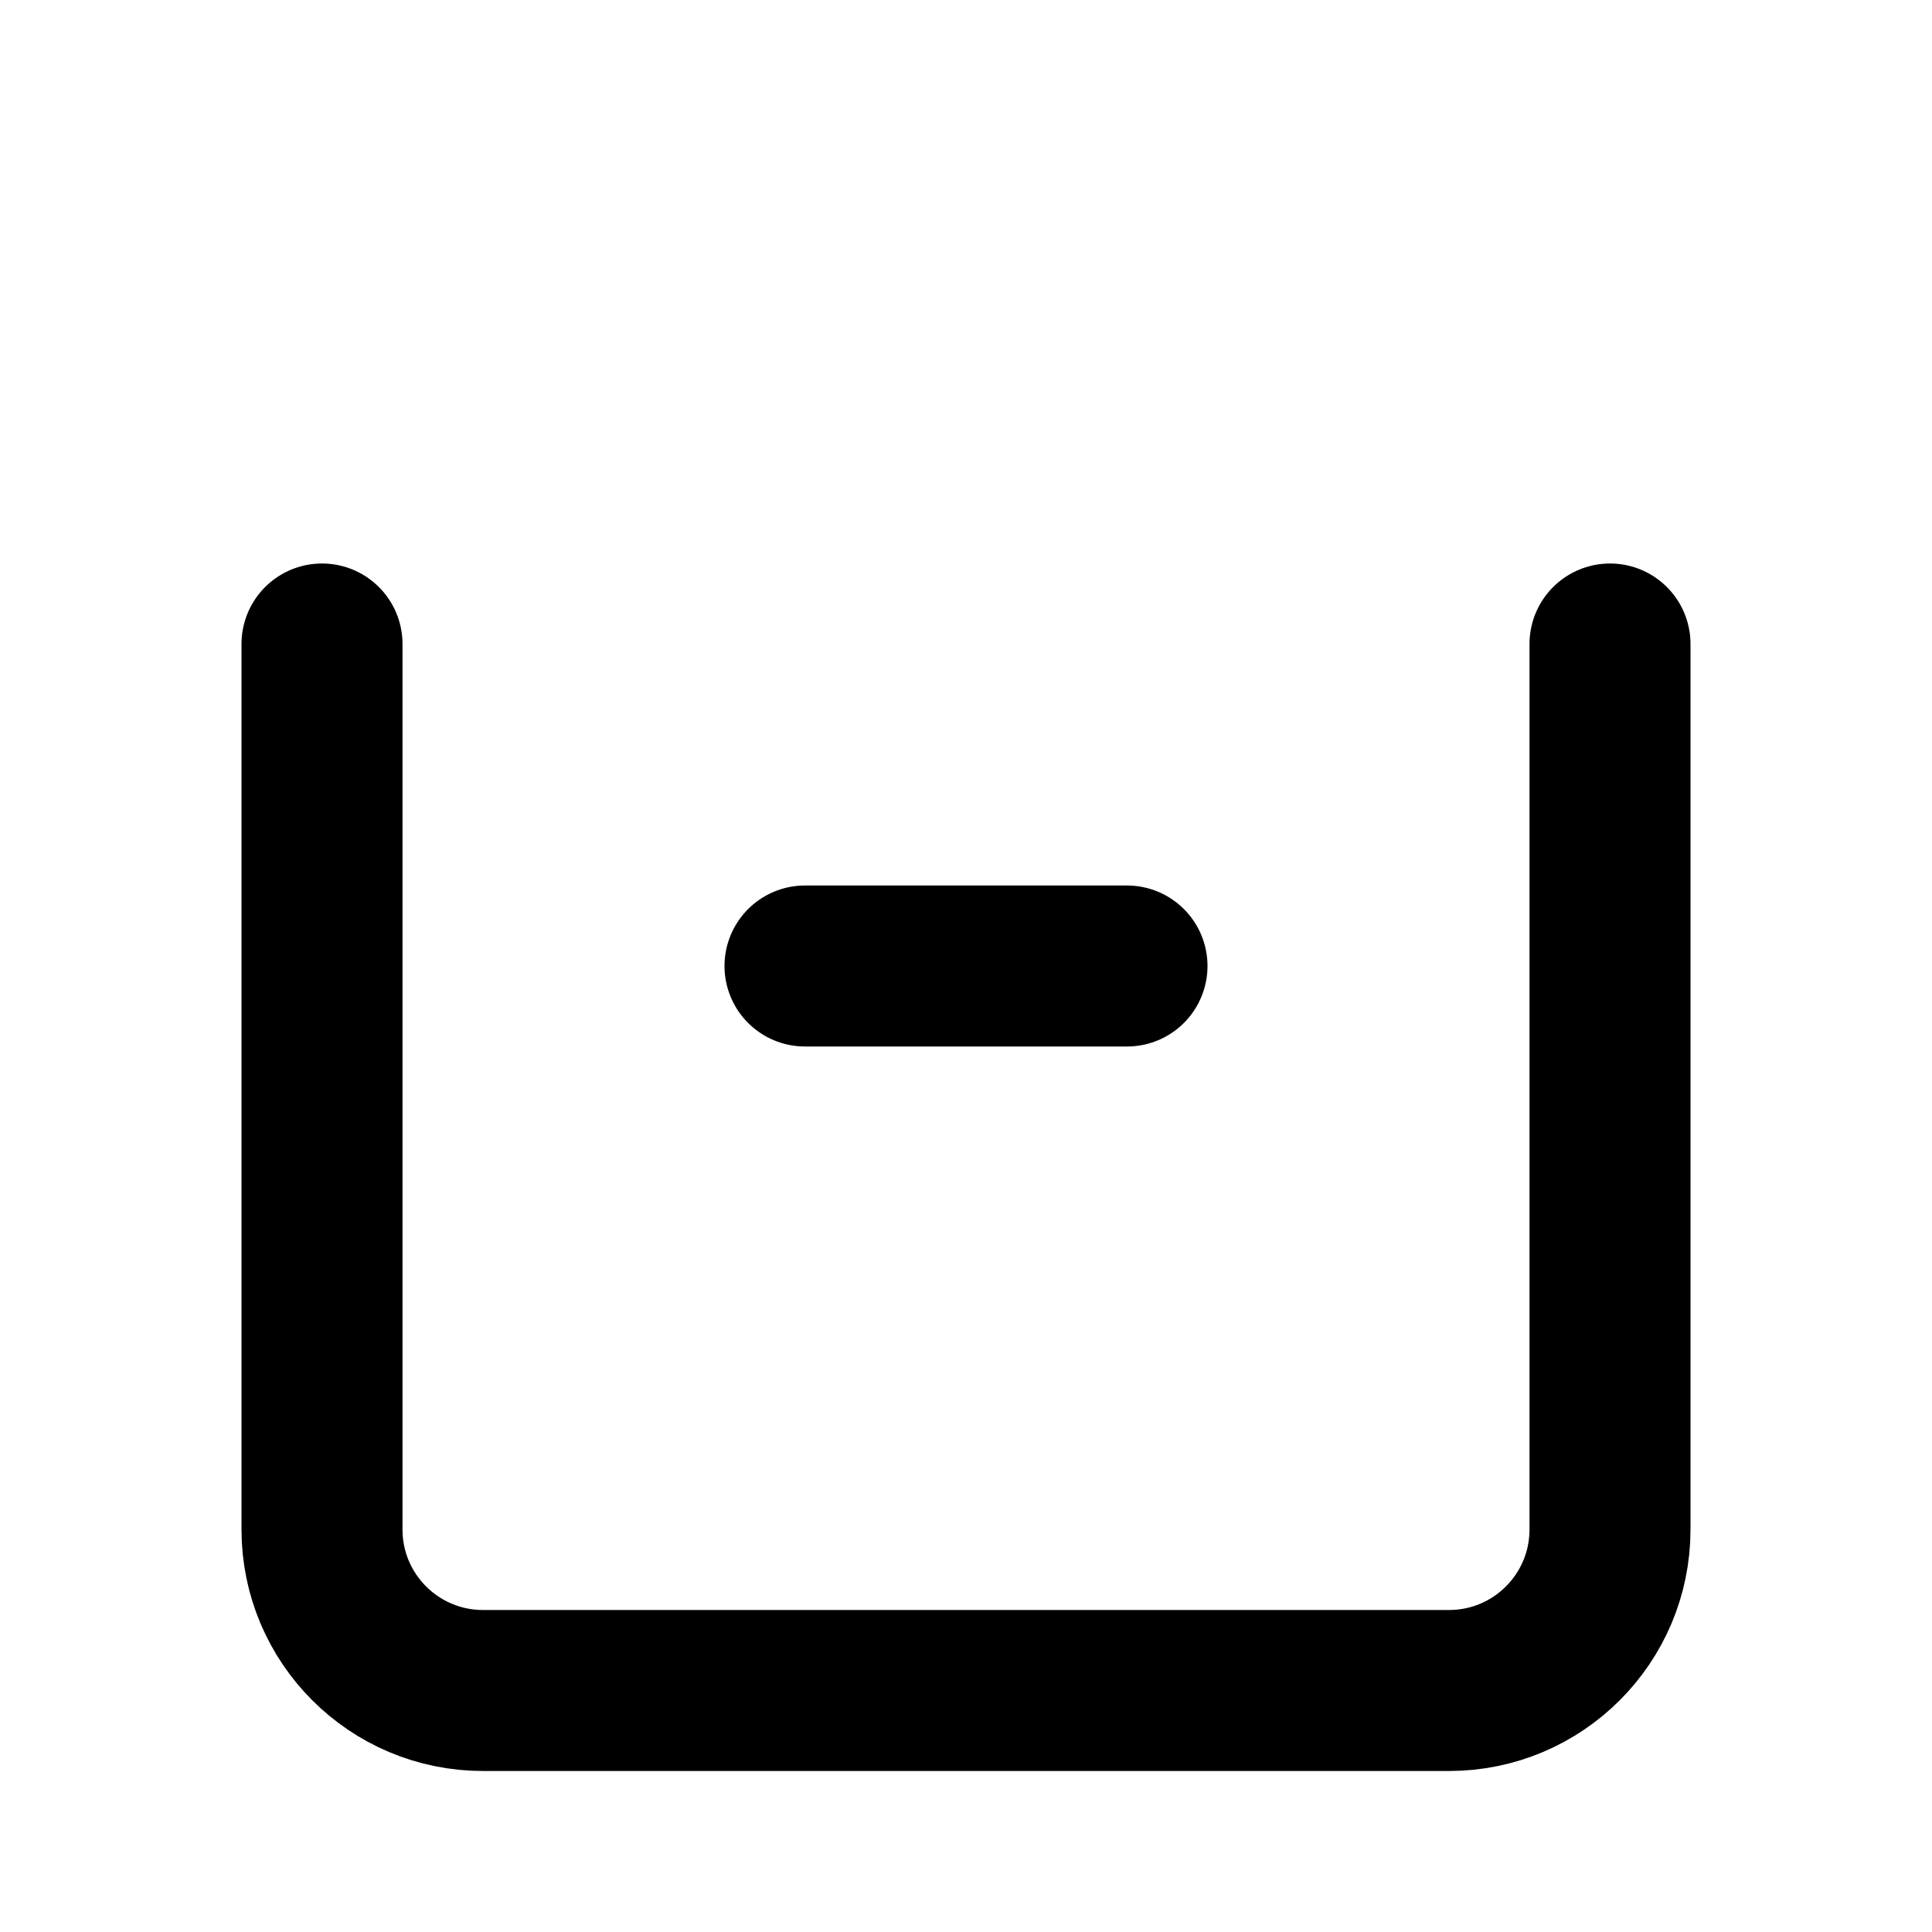
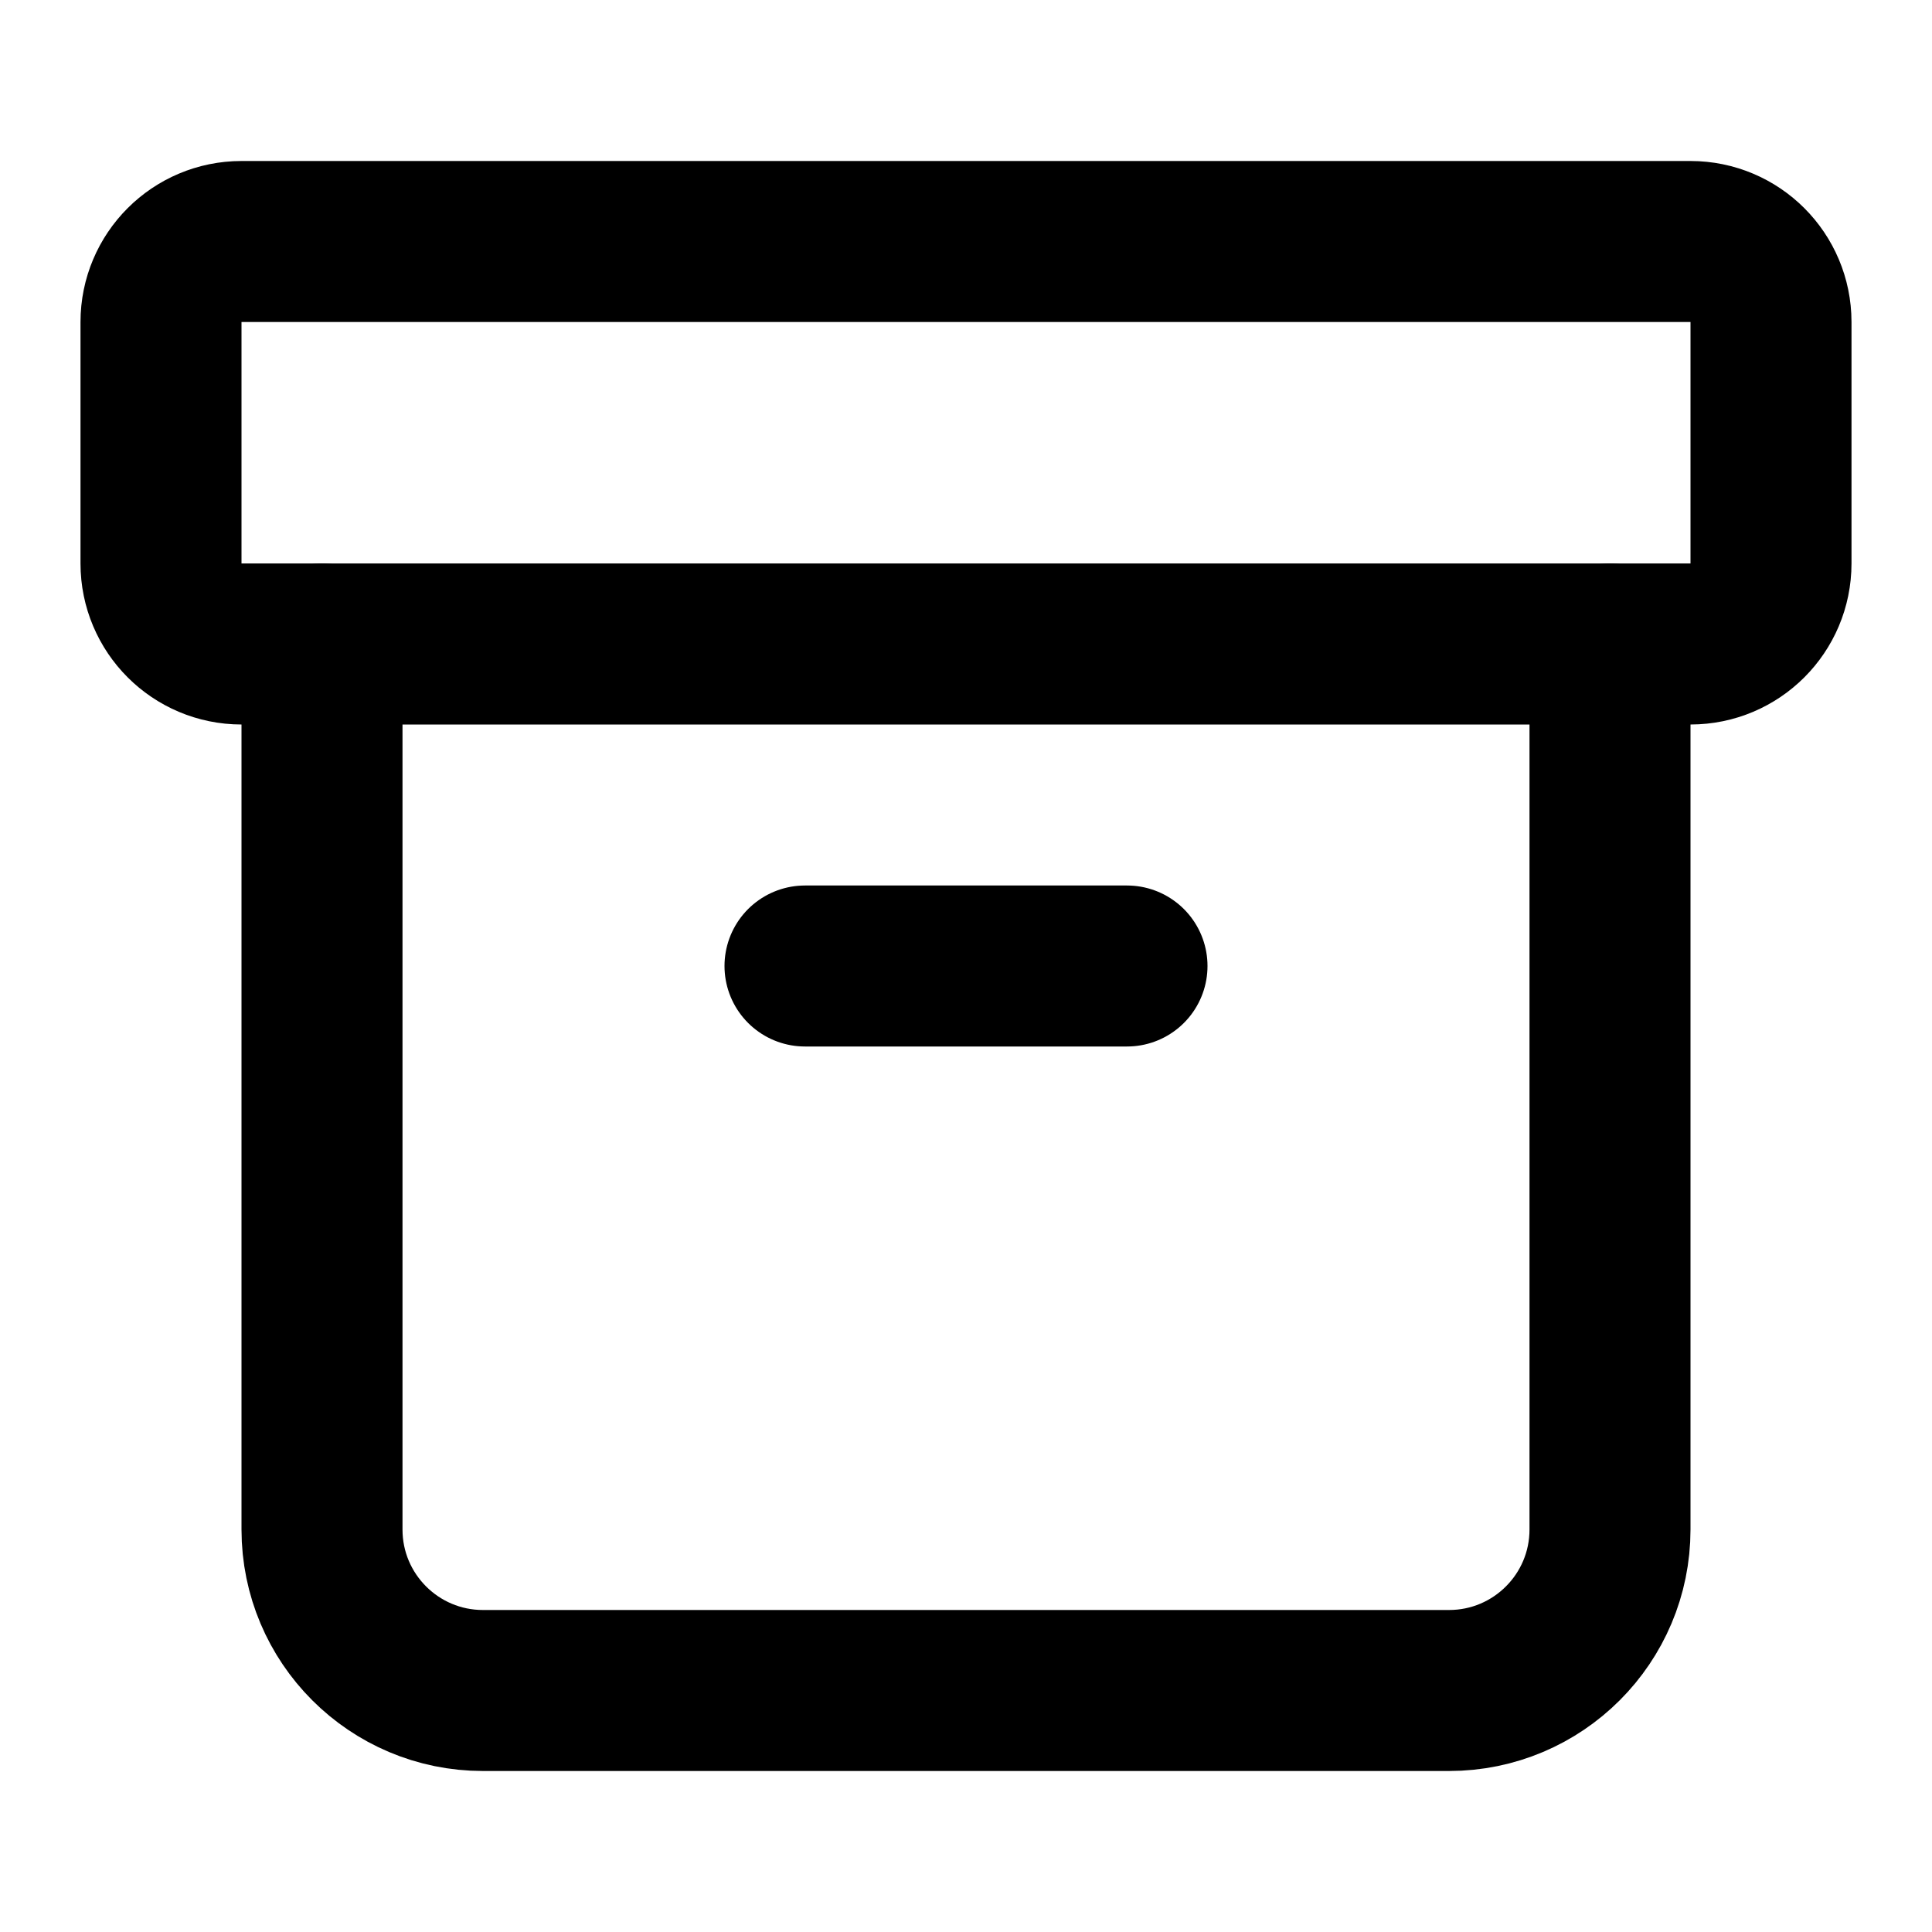
<svg xmlns="http://www.w3.org/2000/svg" class="size-4 shrink-0" aria-hidden="true" viewBox="0 0 24 24" fill="none" stroke="currentColor" stroke-width="2" stroke-linecap="round" stroke-linejoin="round">
-   <rect x="2" y="3" rx="1" />
+   <rect width="20" height="5" x="2" y="3" rx="1" />
  <path d="M4 8v11a2 2 0 0 0 2 2h12a2 2 0 0 0 2-2V8" />
  <path d="M10 12h4" />
</svg>
